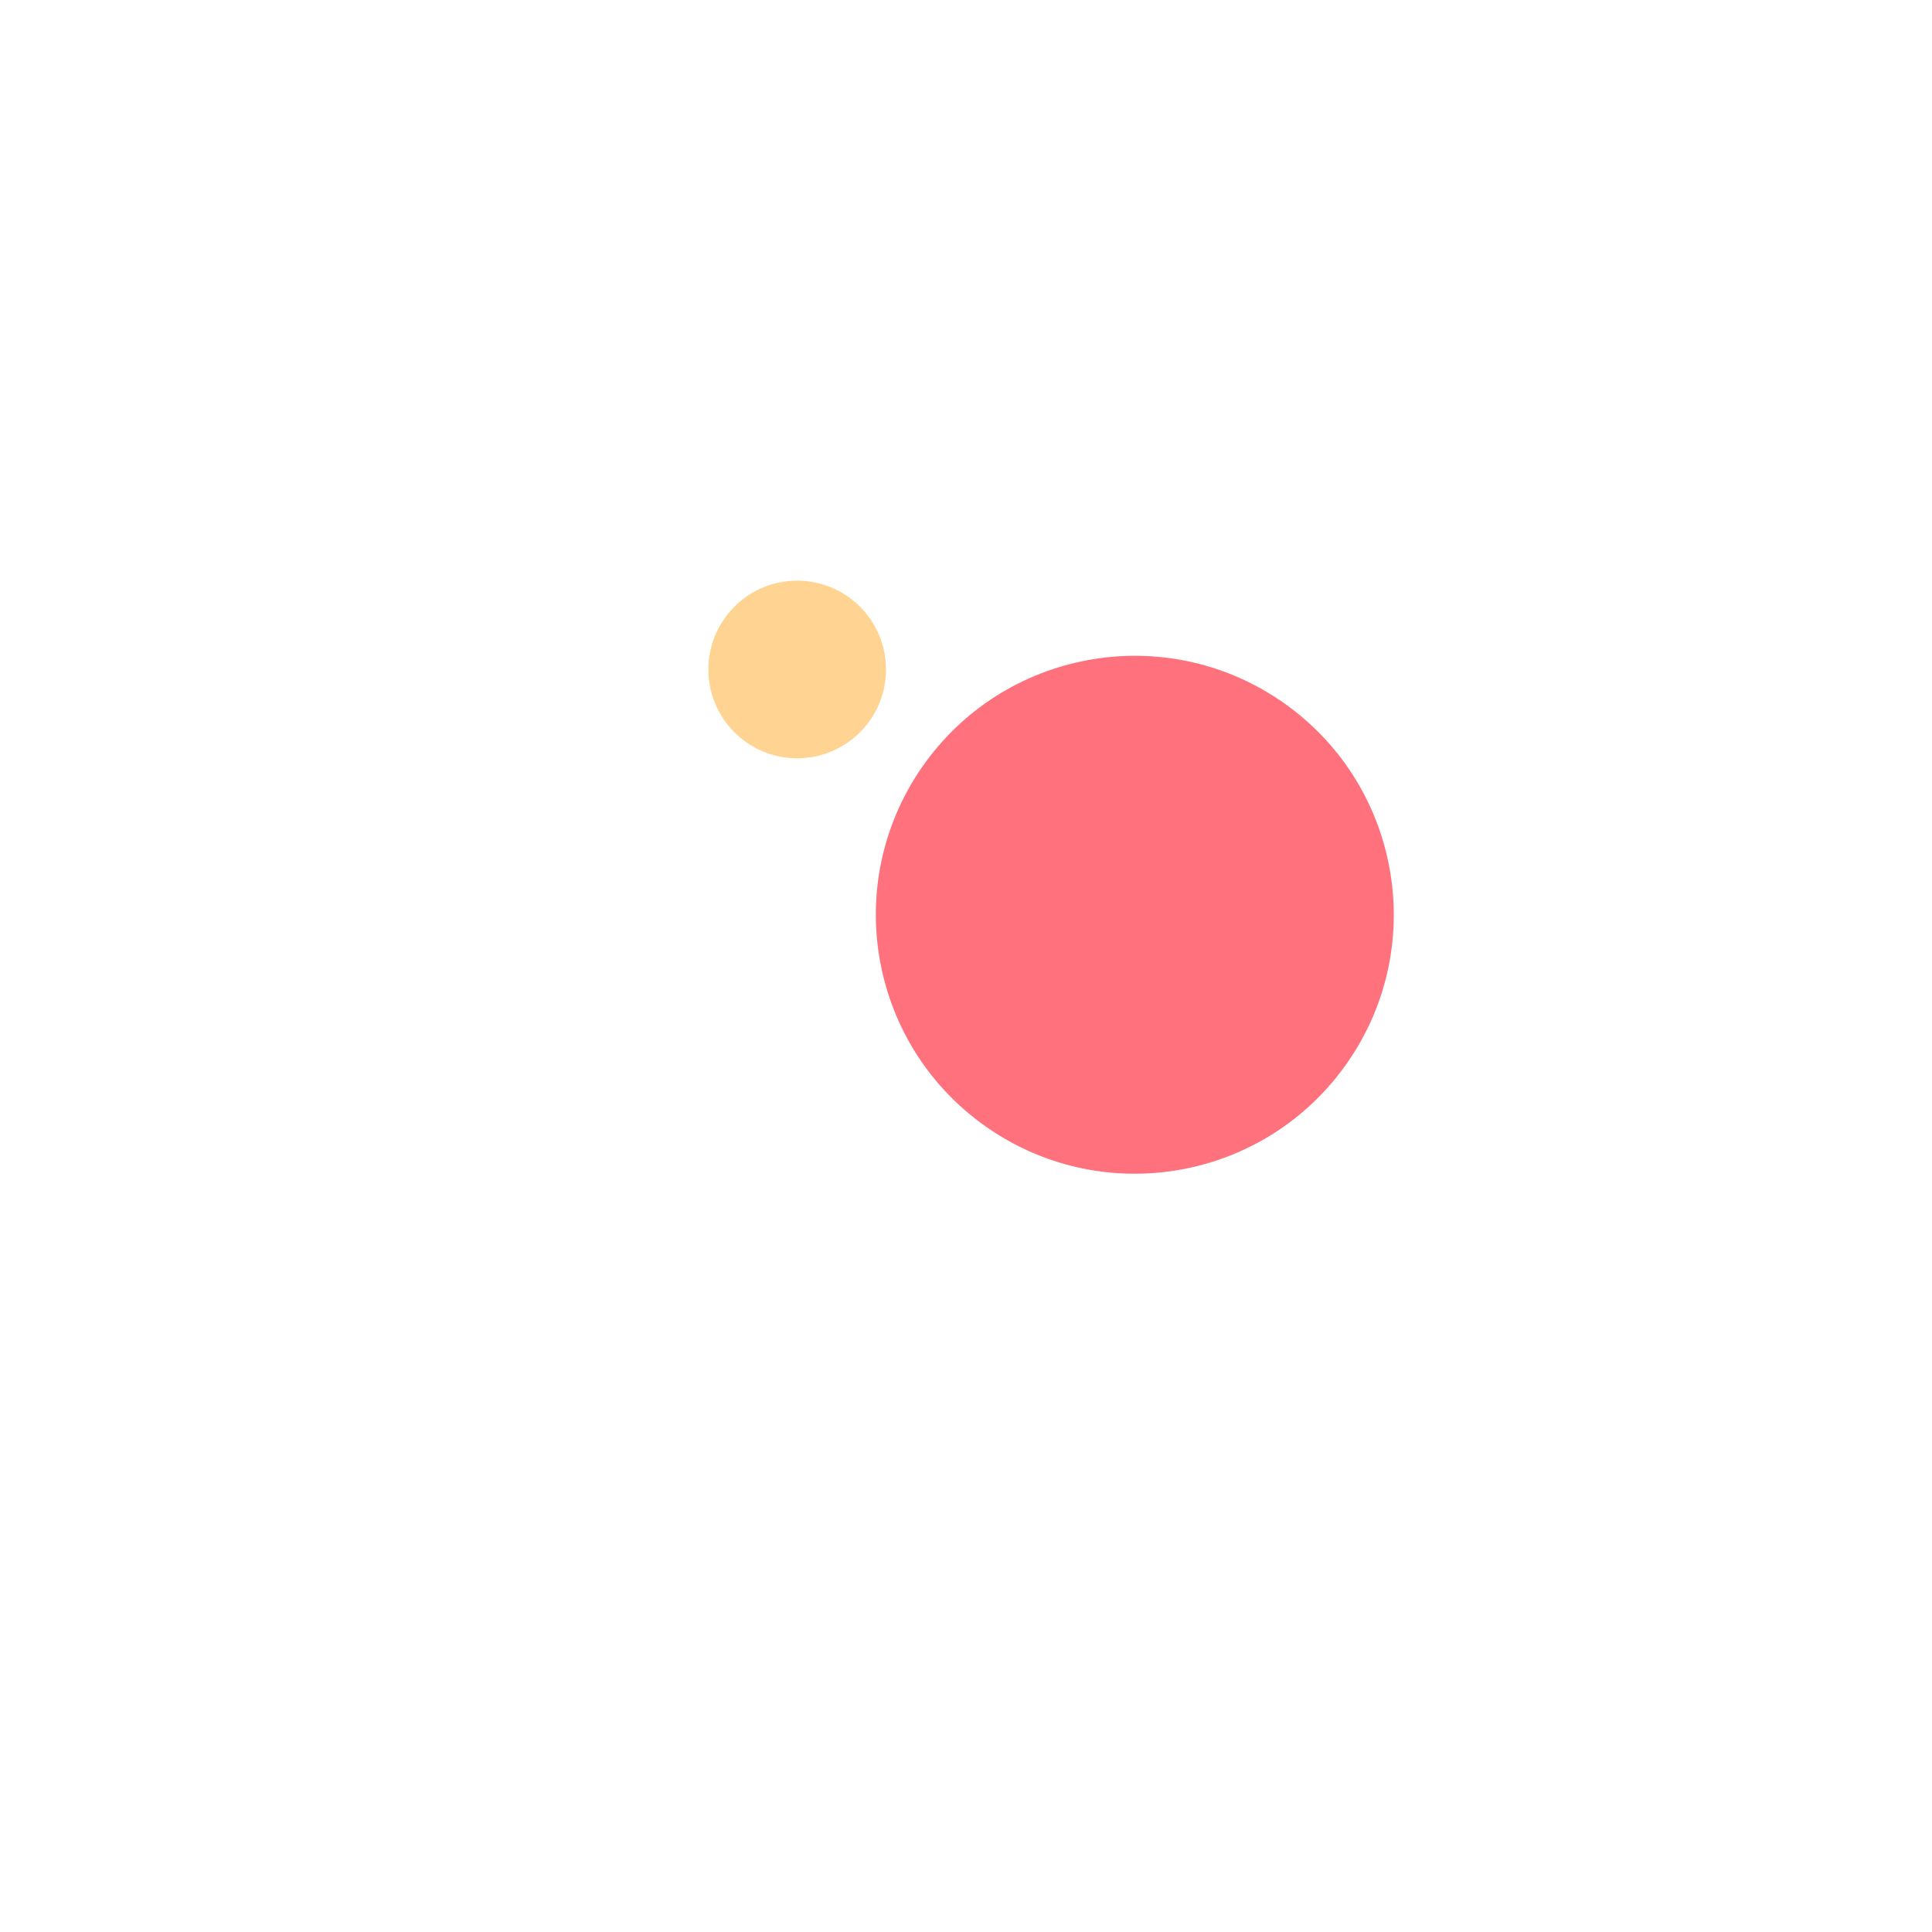
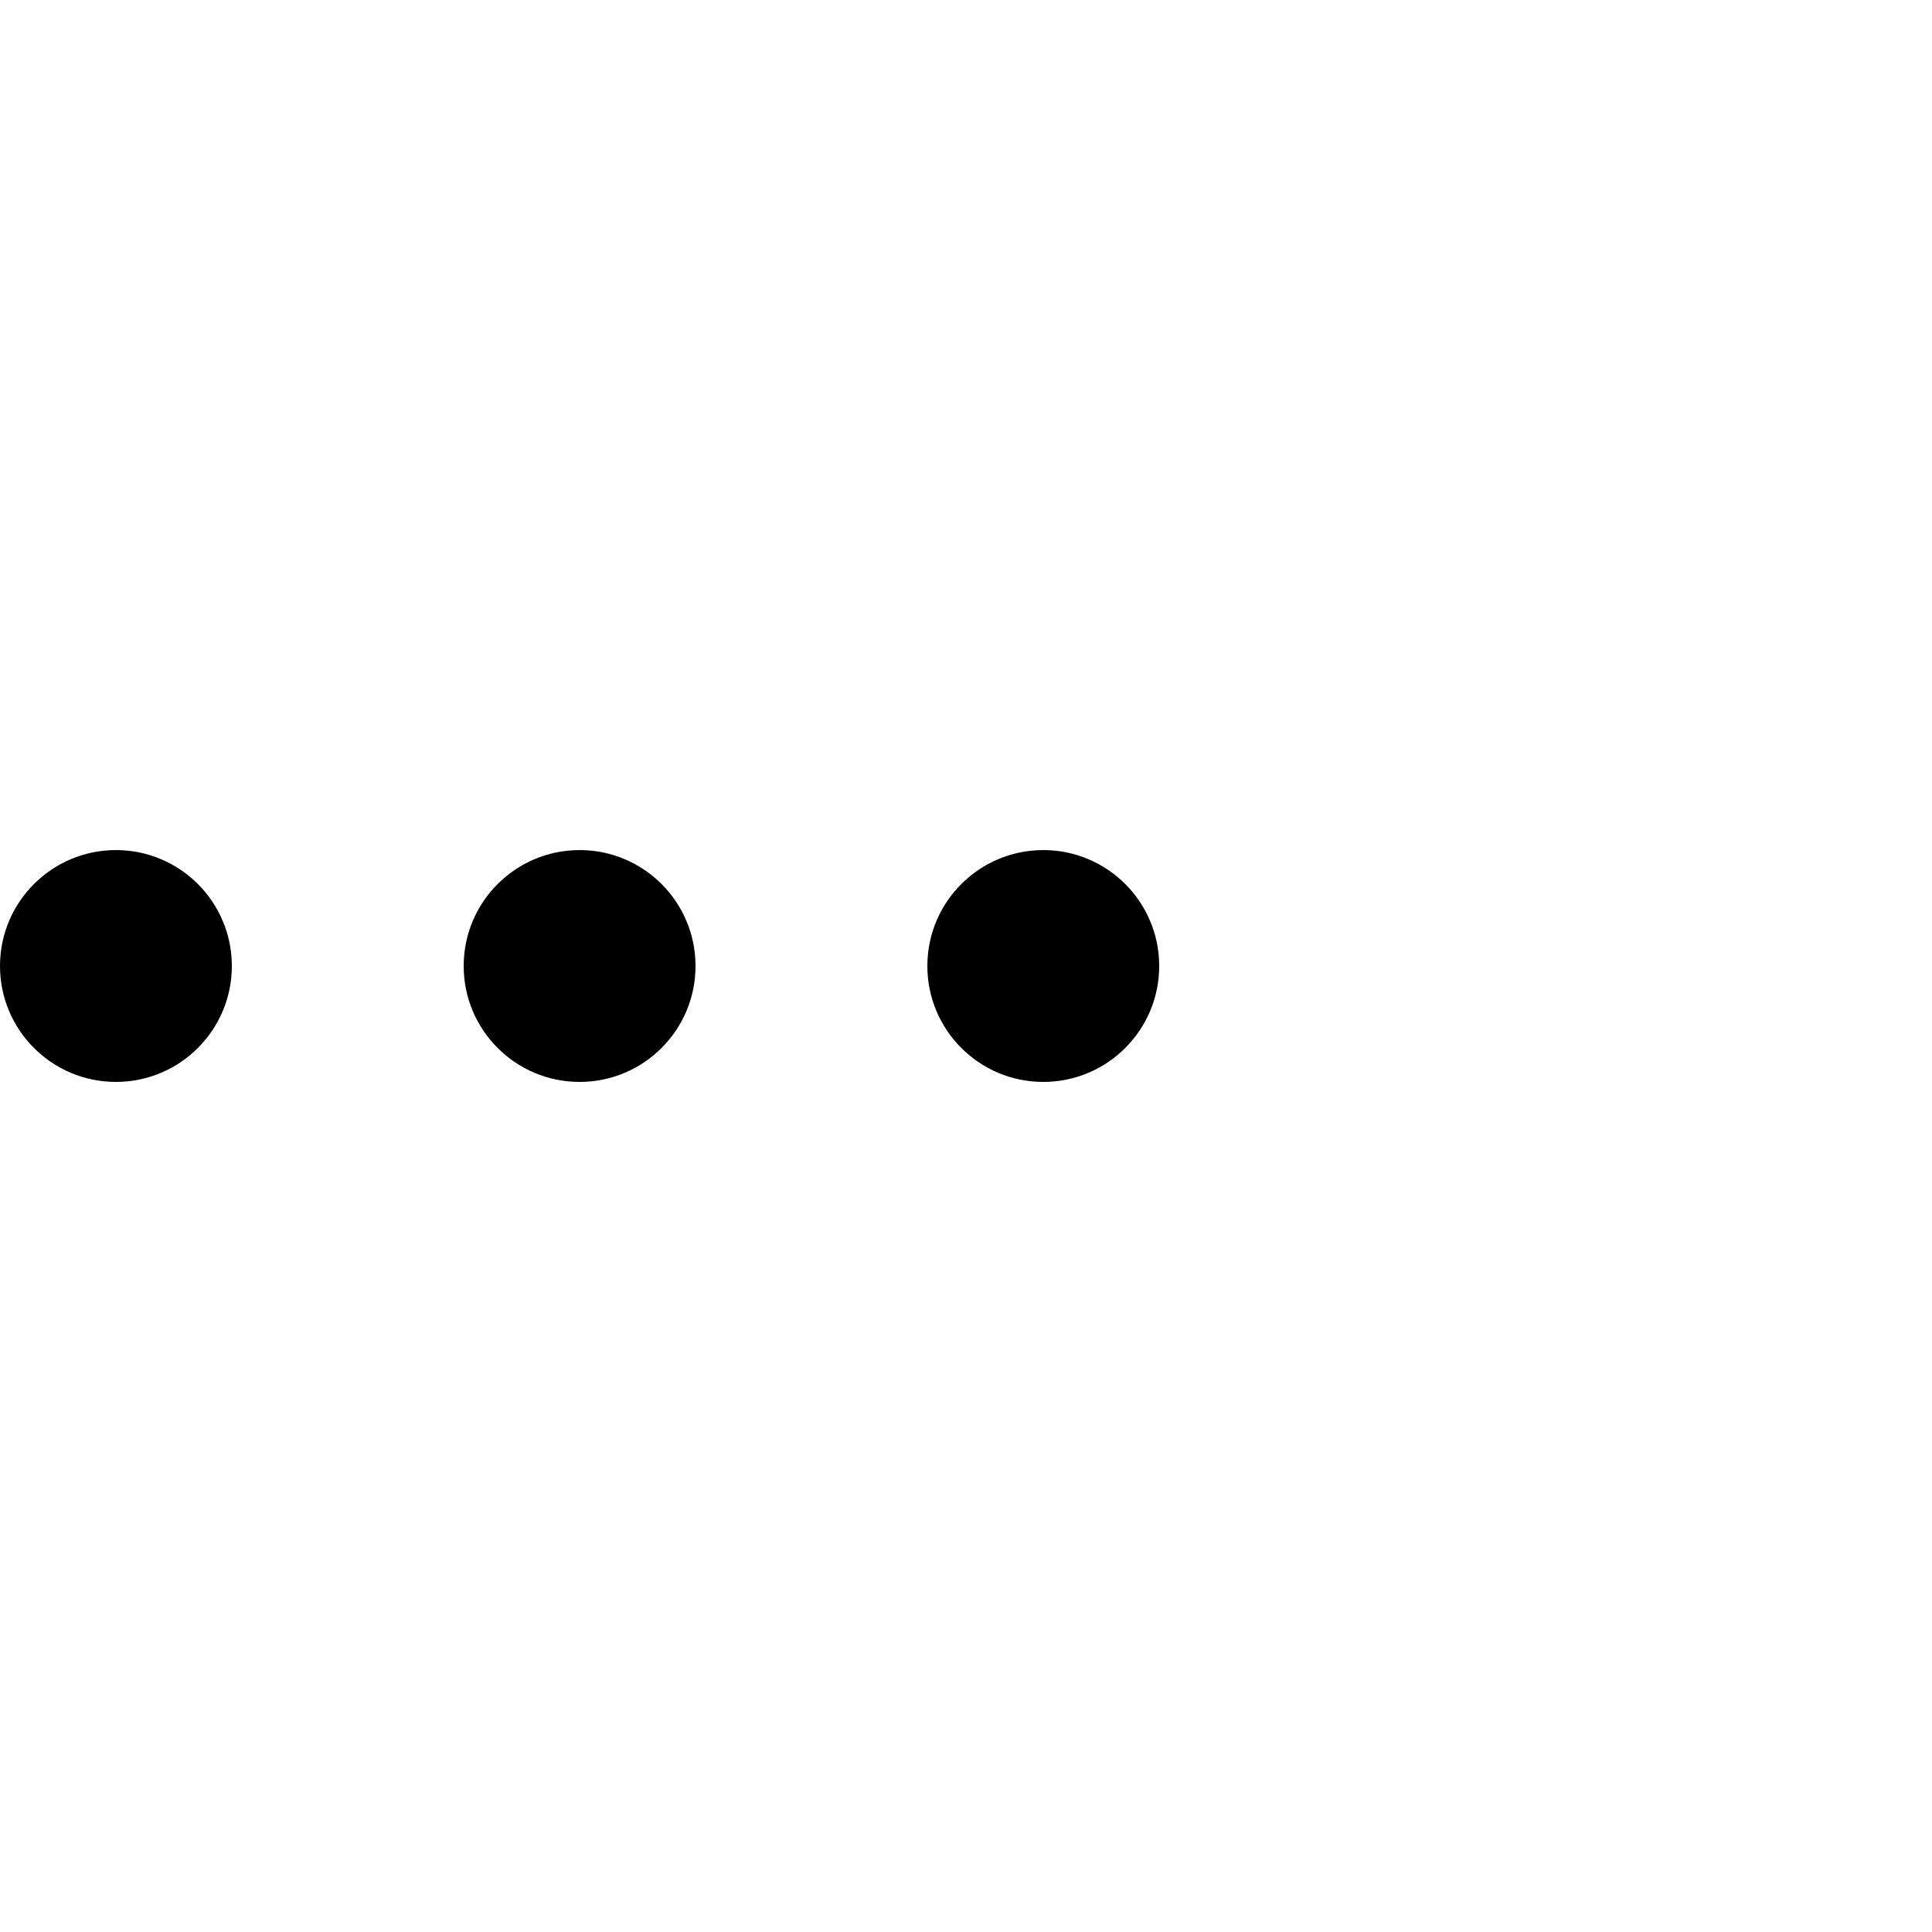
- <svg xmlns="http://www.w3.org/2000/svg" width="200px" height="200px" viewBox="0 0 100 100" preserveAspectRatio="xMidYMid" class="lds-ball2" style="background: none;">
-   <g ng-attr-transform="translate(0,{{config.dy}})" transform="translate(0,-9)">
-     <circle cx="50" ng-attr-cy="{{config.cy}}" r="13.403" ng-attr-fill="{{config.c1}}" cy="39.2" fill="#ff727d" transform="rotate(126 50 50)">
-       <animateTransform attributeName="transform" type="rotate" calcMode="linear" values="0 50 50;360 50 50" keyTimes="0;1" dur="1s" begin="0s" repeatCount="indefinite" />
-       <animate attributeName="r" calcMode="spline" values="0;18;0" keyTimes="0;0.5;1" dur="1" keySplines="0.2 0 0.8 1;0.2 0 0.8 1" begin="0s" repeatCount="indefinite" />
-     </circle>
-     <circle cx="50" ng-attr-cy="{{config.cy}}" r="4.597" ng-attr-fill="{{config.c2}}" cy="39.2" fill="#ffd391" transform="rotate(306 50 50)">
-       <animateTransform attributeName="transform" type="rotate" calcMode="linear" values="180 50 50;540 50 50" keyTimes="0;1" dur="1s" begin="0s" repeatCount="indefinite" />
-       <animate attributeName="r" calcMode="spline" values="18;0;18" keyTimes="0;0.5;1" dur="1" keySplines="0.2 0 0.8 1;0.2 0 0.8 1" begin="0s" repeatCount="indefinite" />
-     </circle>
-   </g>
+ <svg xmlns="http://www.w3.org/2000/svg" version="1.1" id="L5" x="0px" y="0px" viewBox="0 0 100 100" enable-background="new 0 0 0 0" xml:space="preserve">
+   <circle fill="#000" stroke="none" cx="6" cy="50" r="6">
+     <animateTransform attributeName="transform" dur="1s" type="translate" values="0 15 ; 0 -15; 0 15" repeatCount="indefinite" begin="0.1" />
+   </circle>
+   <circle fill="#000" stroke="none" cx="30" cy="50" r="6">
+     <animateTransform attributeName="transform" dur="1s" type="translate" values="0 10 ; 0 -10; 0 10" repeatCount="indefinite" begin="0.2" />
+   </circle>
+   <circle fill="#000" stroke="none" cx="54" cy="50" r="6">
+     <animateTransform attributeName="transform" dur="1s" type="translate" values="0 5 ; 0 -5; 0 5" repeatCount="indefinite" begin="0.3" />
+   </circle>
</svg>
